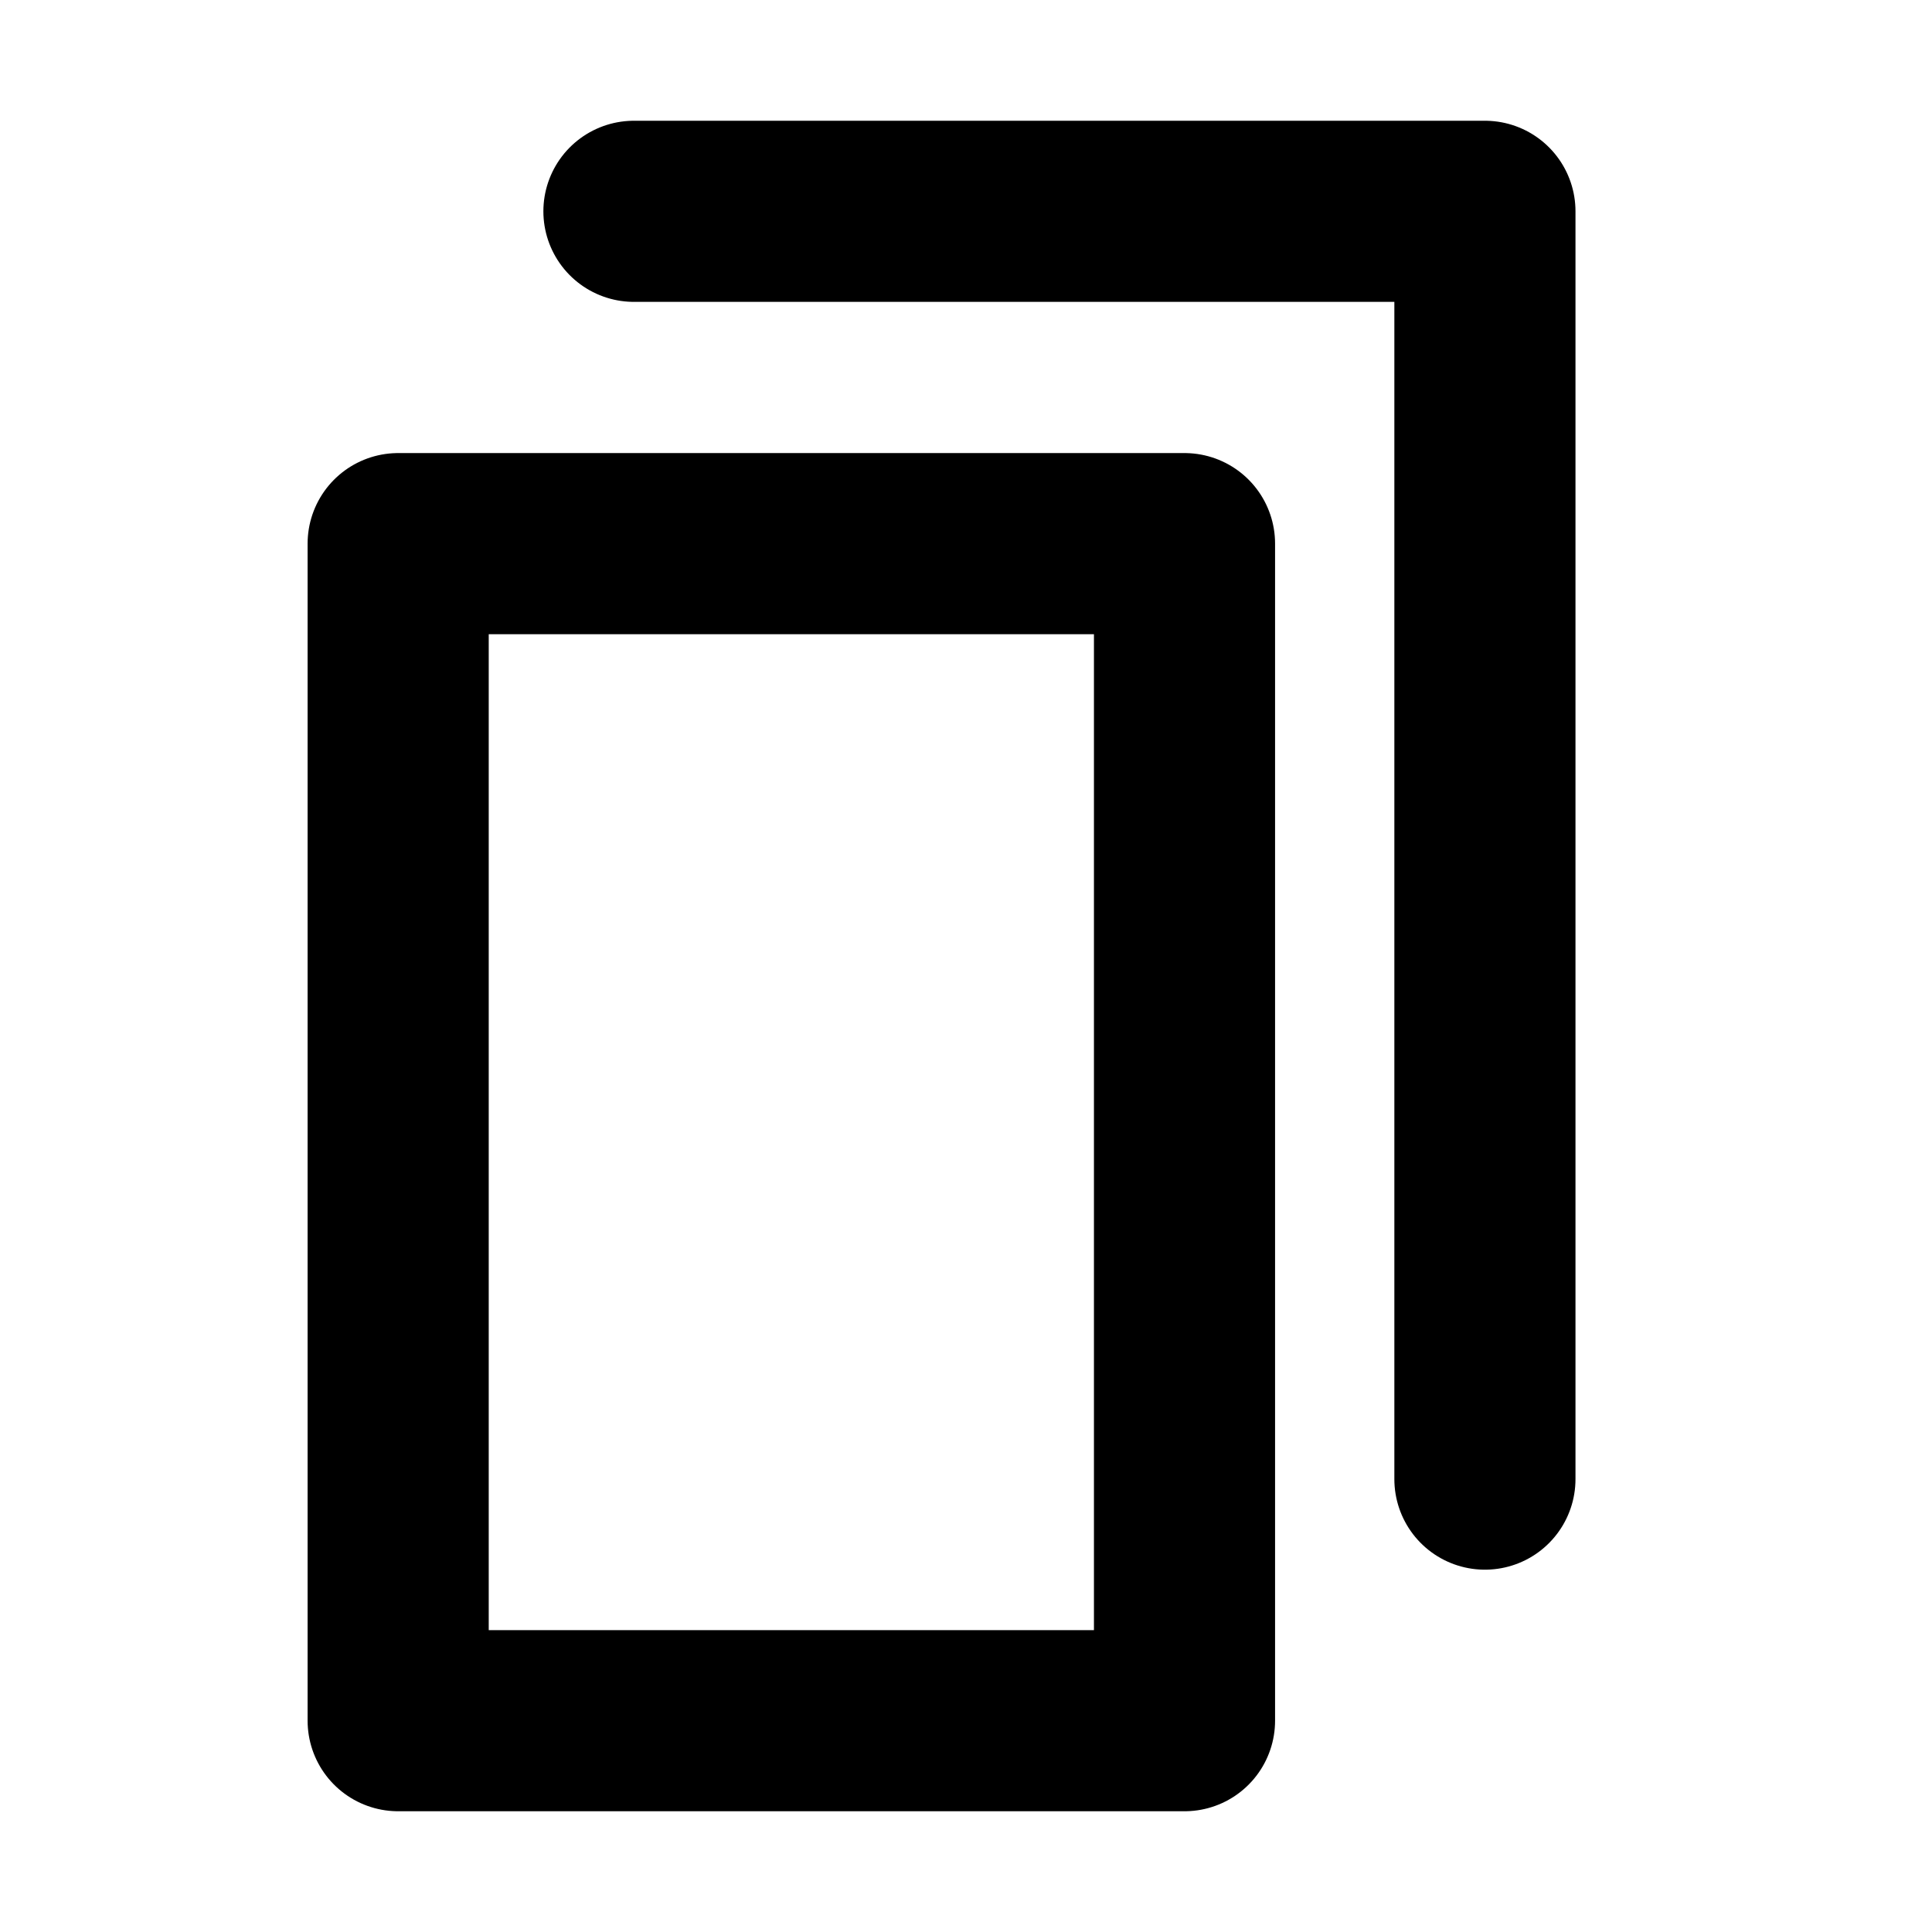
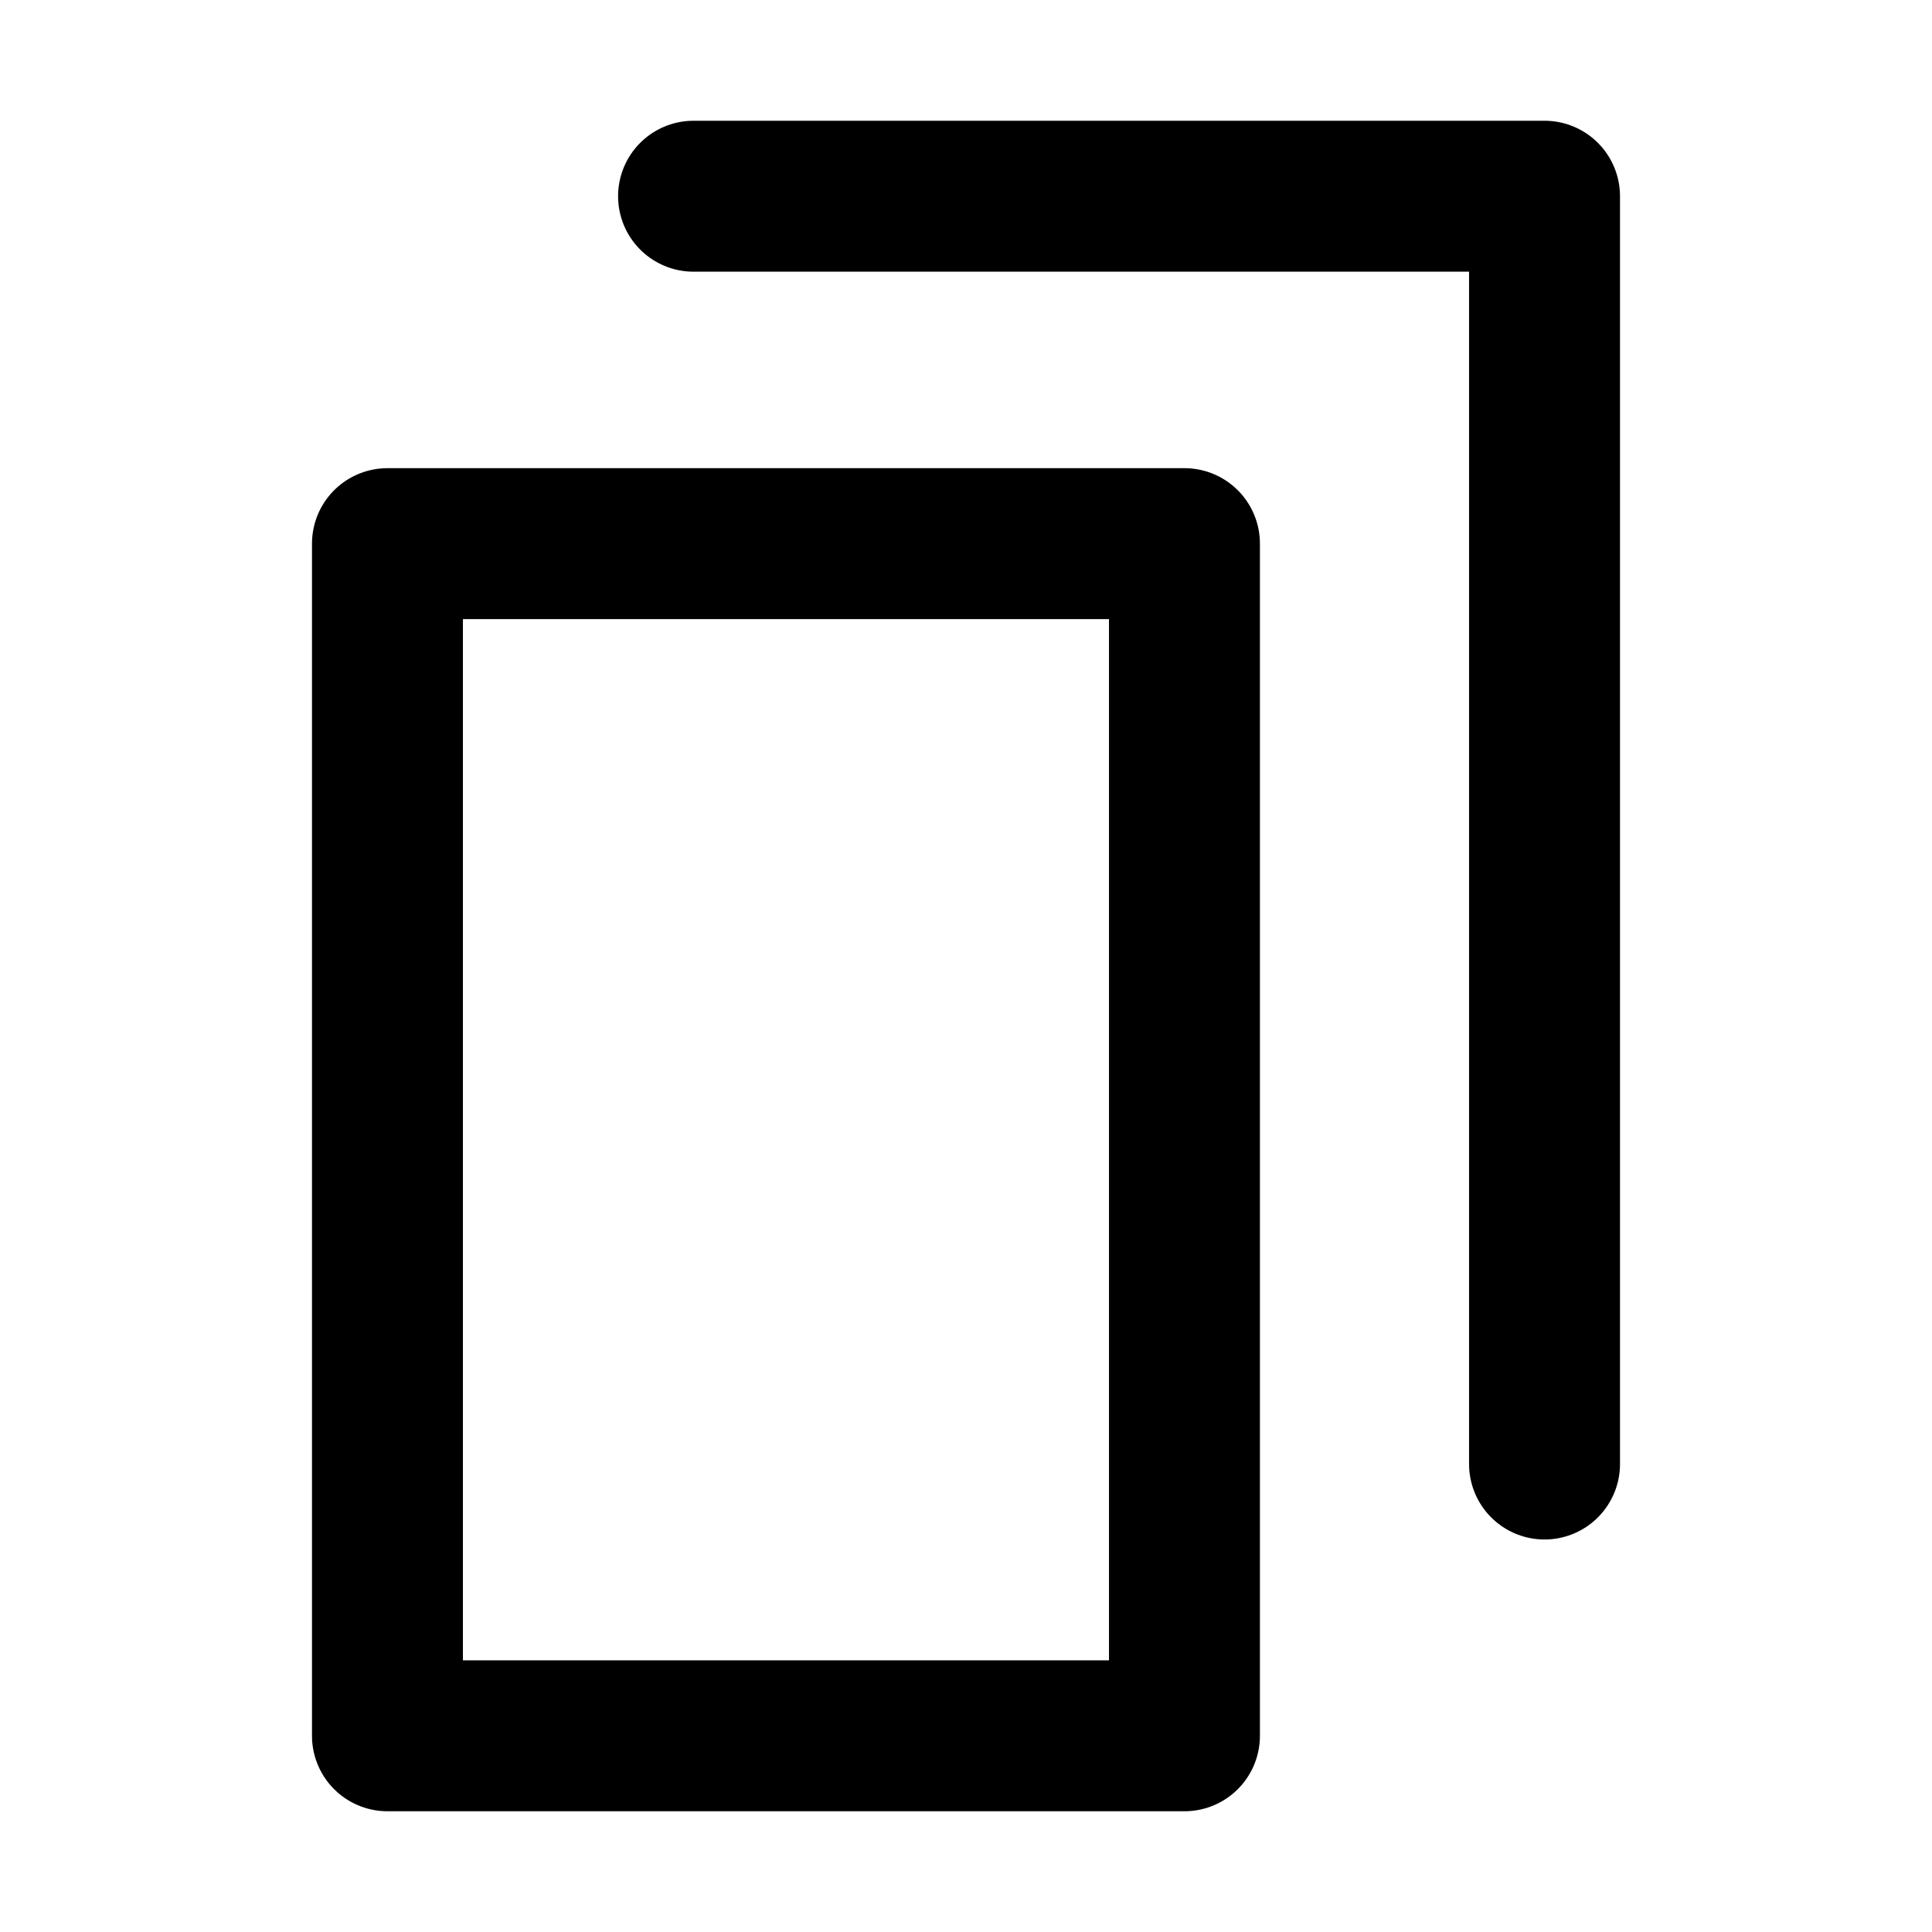
<svg xmlns="http://www.w3.org/2000/svg" class="icon" width="16" height="16" p-id="5419" t="1784569638457" version="1.1" viewBox="0 0 81.92 81.92" xml:space="preserve">
-   <rect x="16.883" y="23.051" width="33.342" height="49.909" fill="none" stroke="currentColor" stroke-linejoin="round" stroke-width="7.68" />
-   <path d="m26.88 8.96h36.083v53.757" fill="none" stroke="currentColor" stroke-linecap="round" stroke-linejoin="round" stroke-width="7.68" />
+   <g transform="translate(-1.0393)" fill="none" stroke="currentColor" stroke-linejoin="round" stroke-width="6.4">
+     <rect x="17.468" y="23.051" width="33.794" height="50.549" />
+     <path d="m30.447 8.32h36.083v53.757" stroke-linecap="round" />
+   </g>
</svg>
